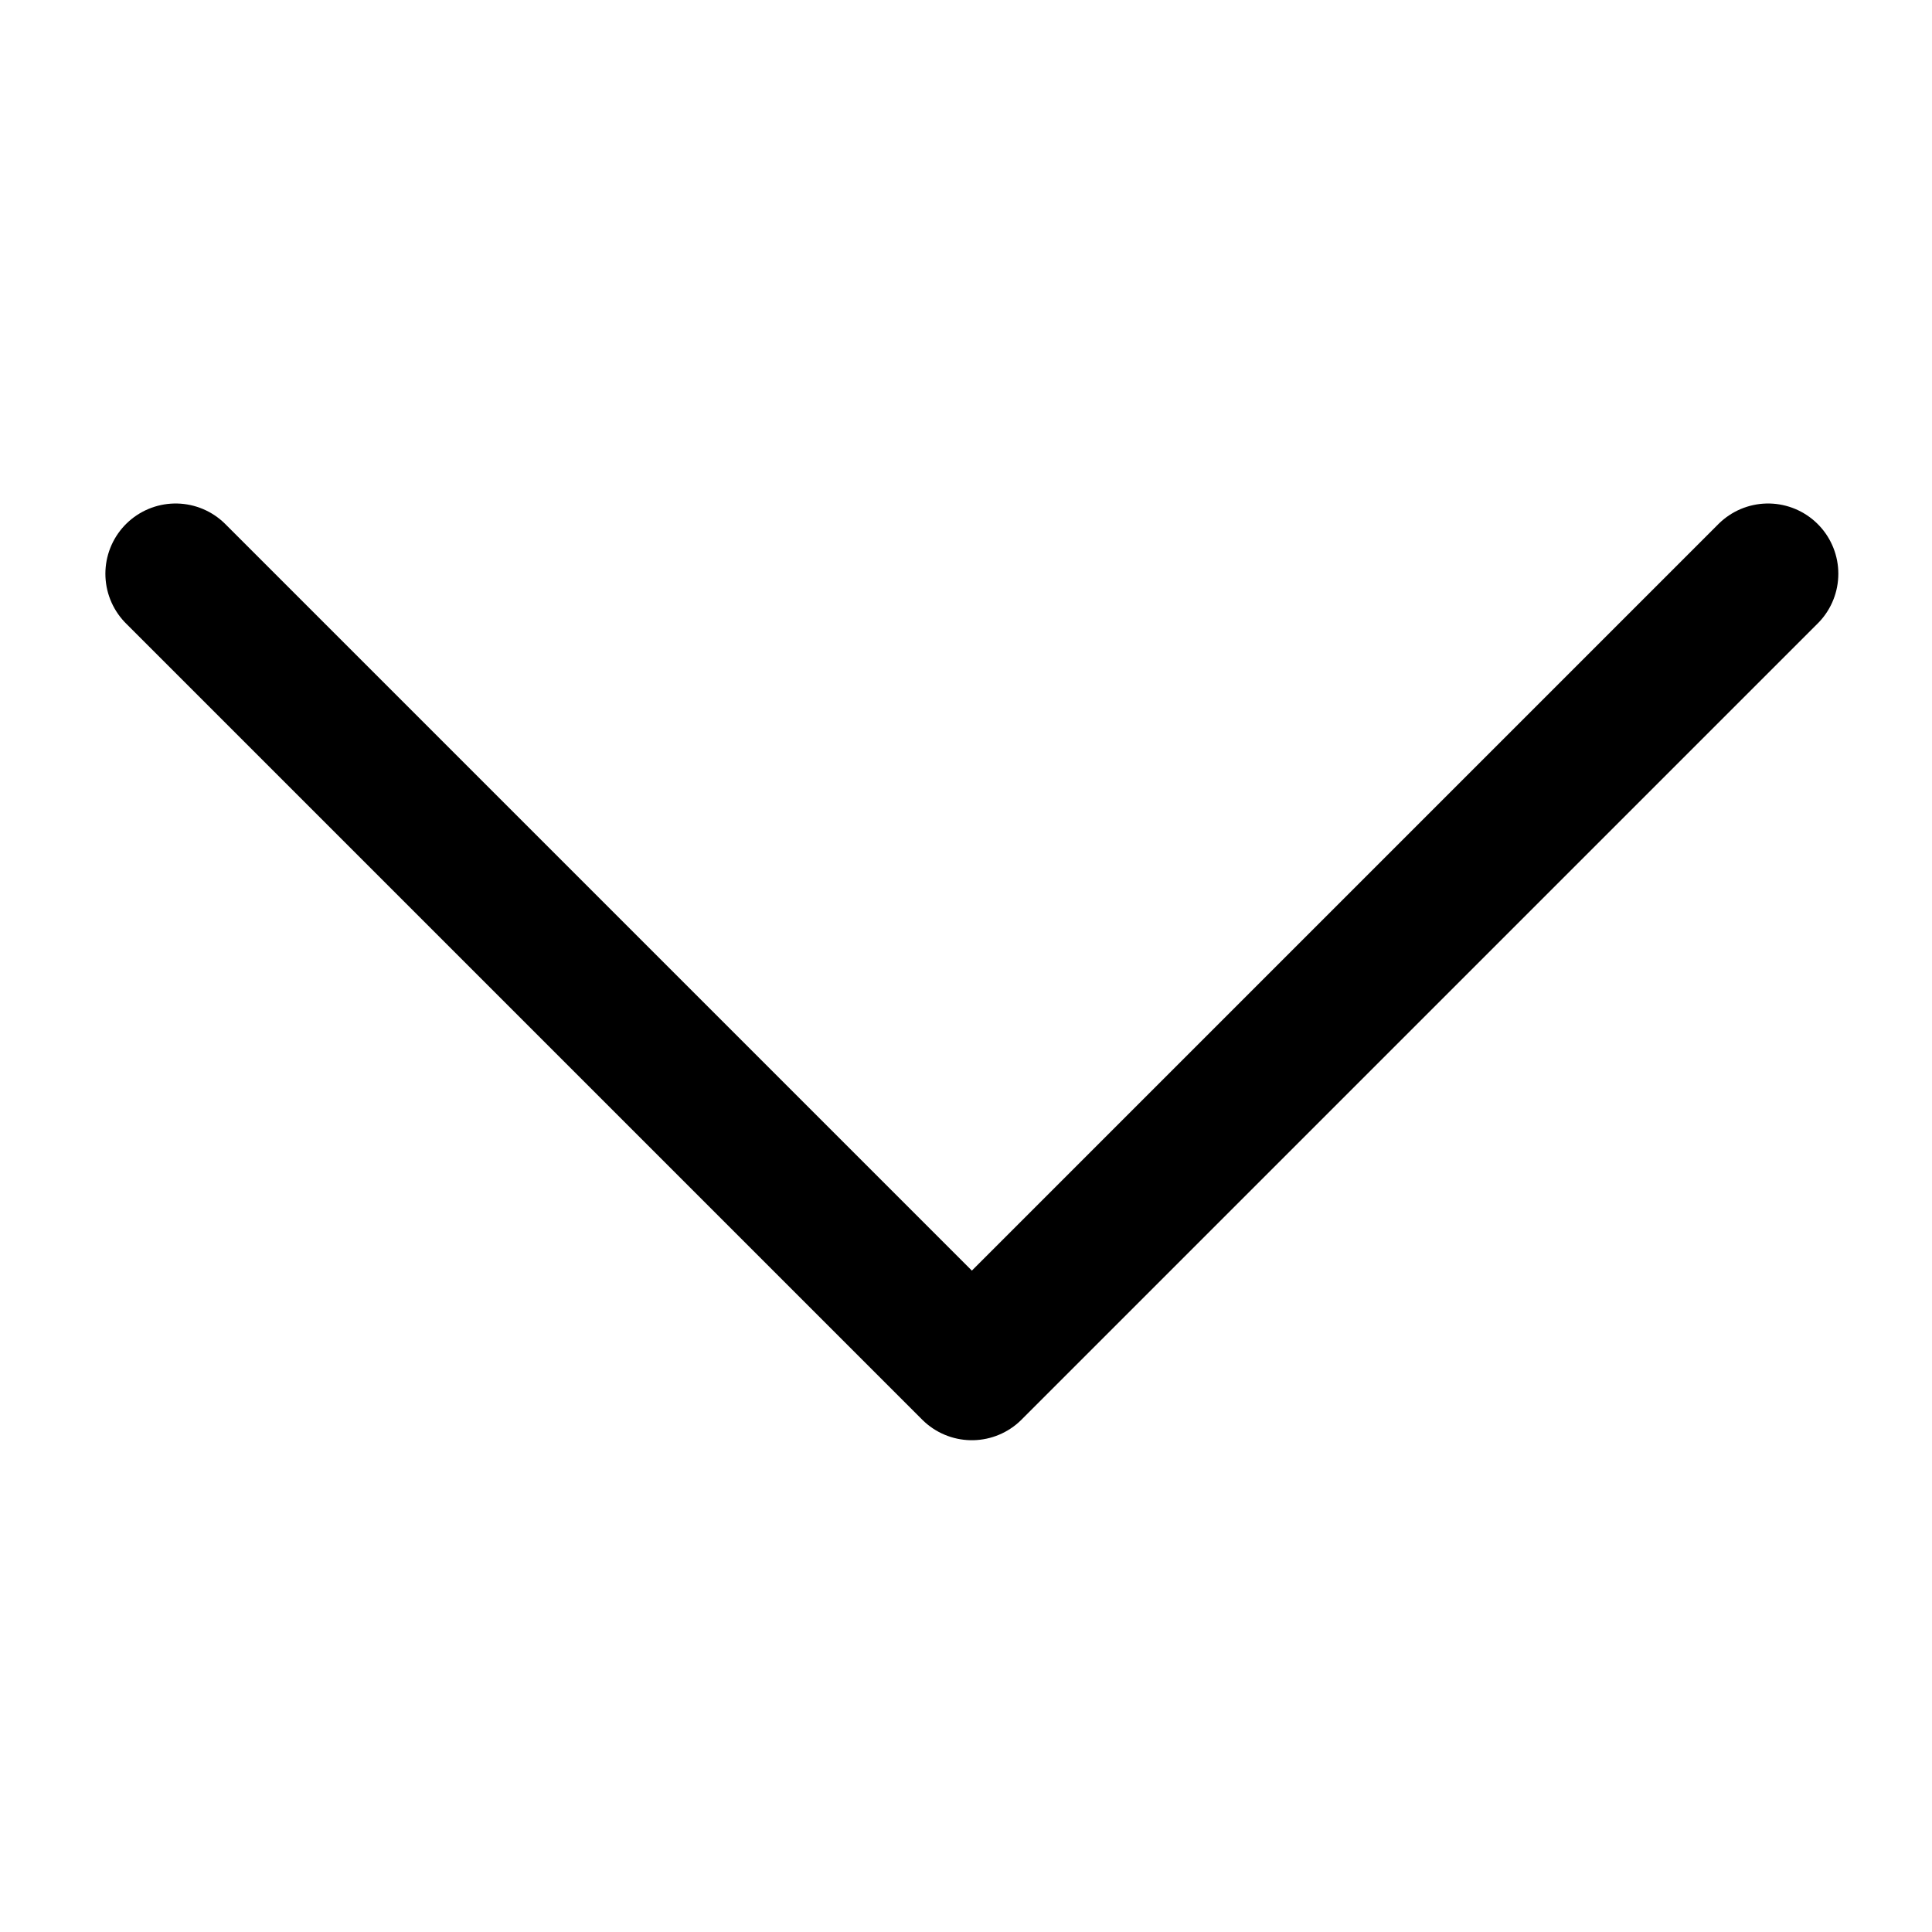
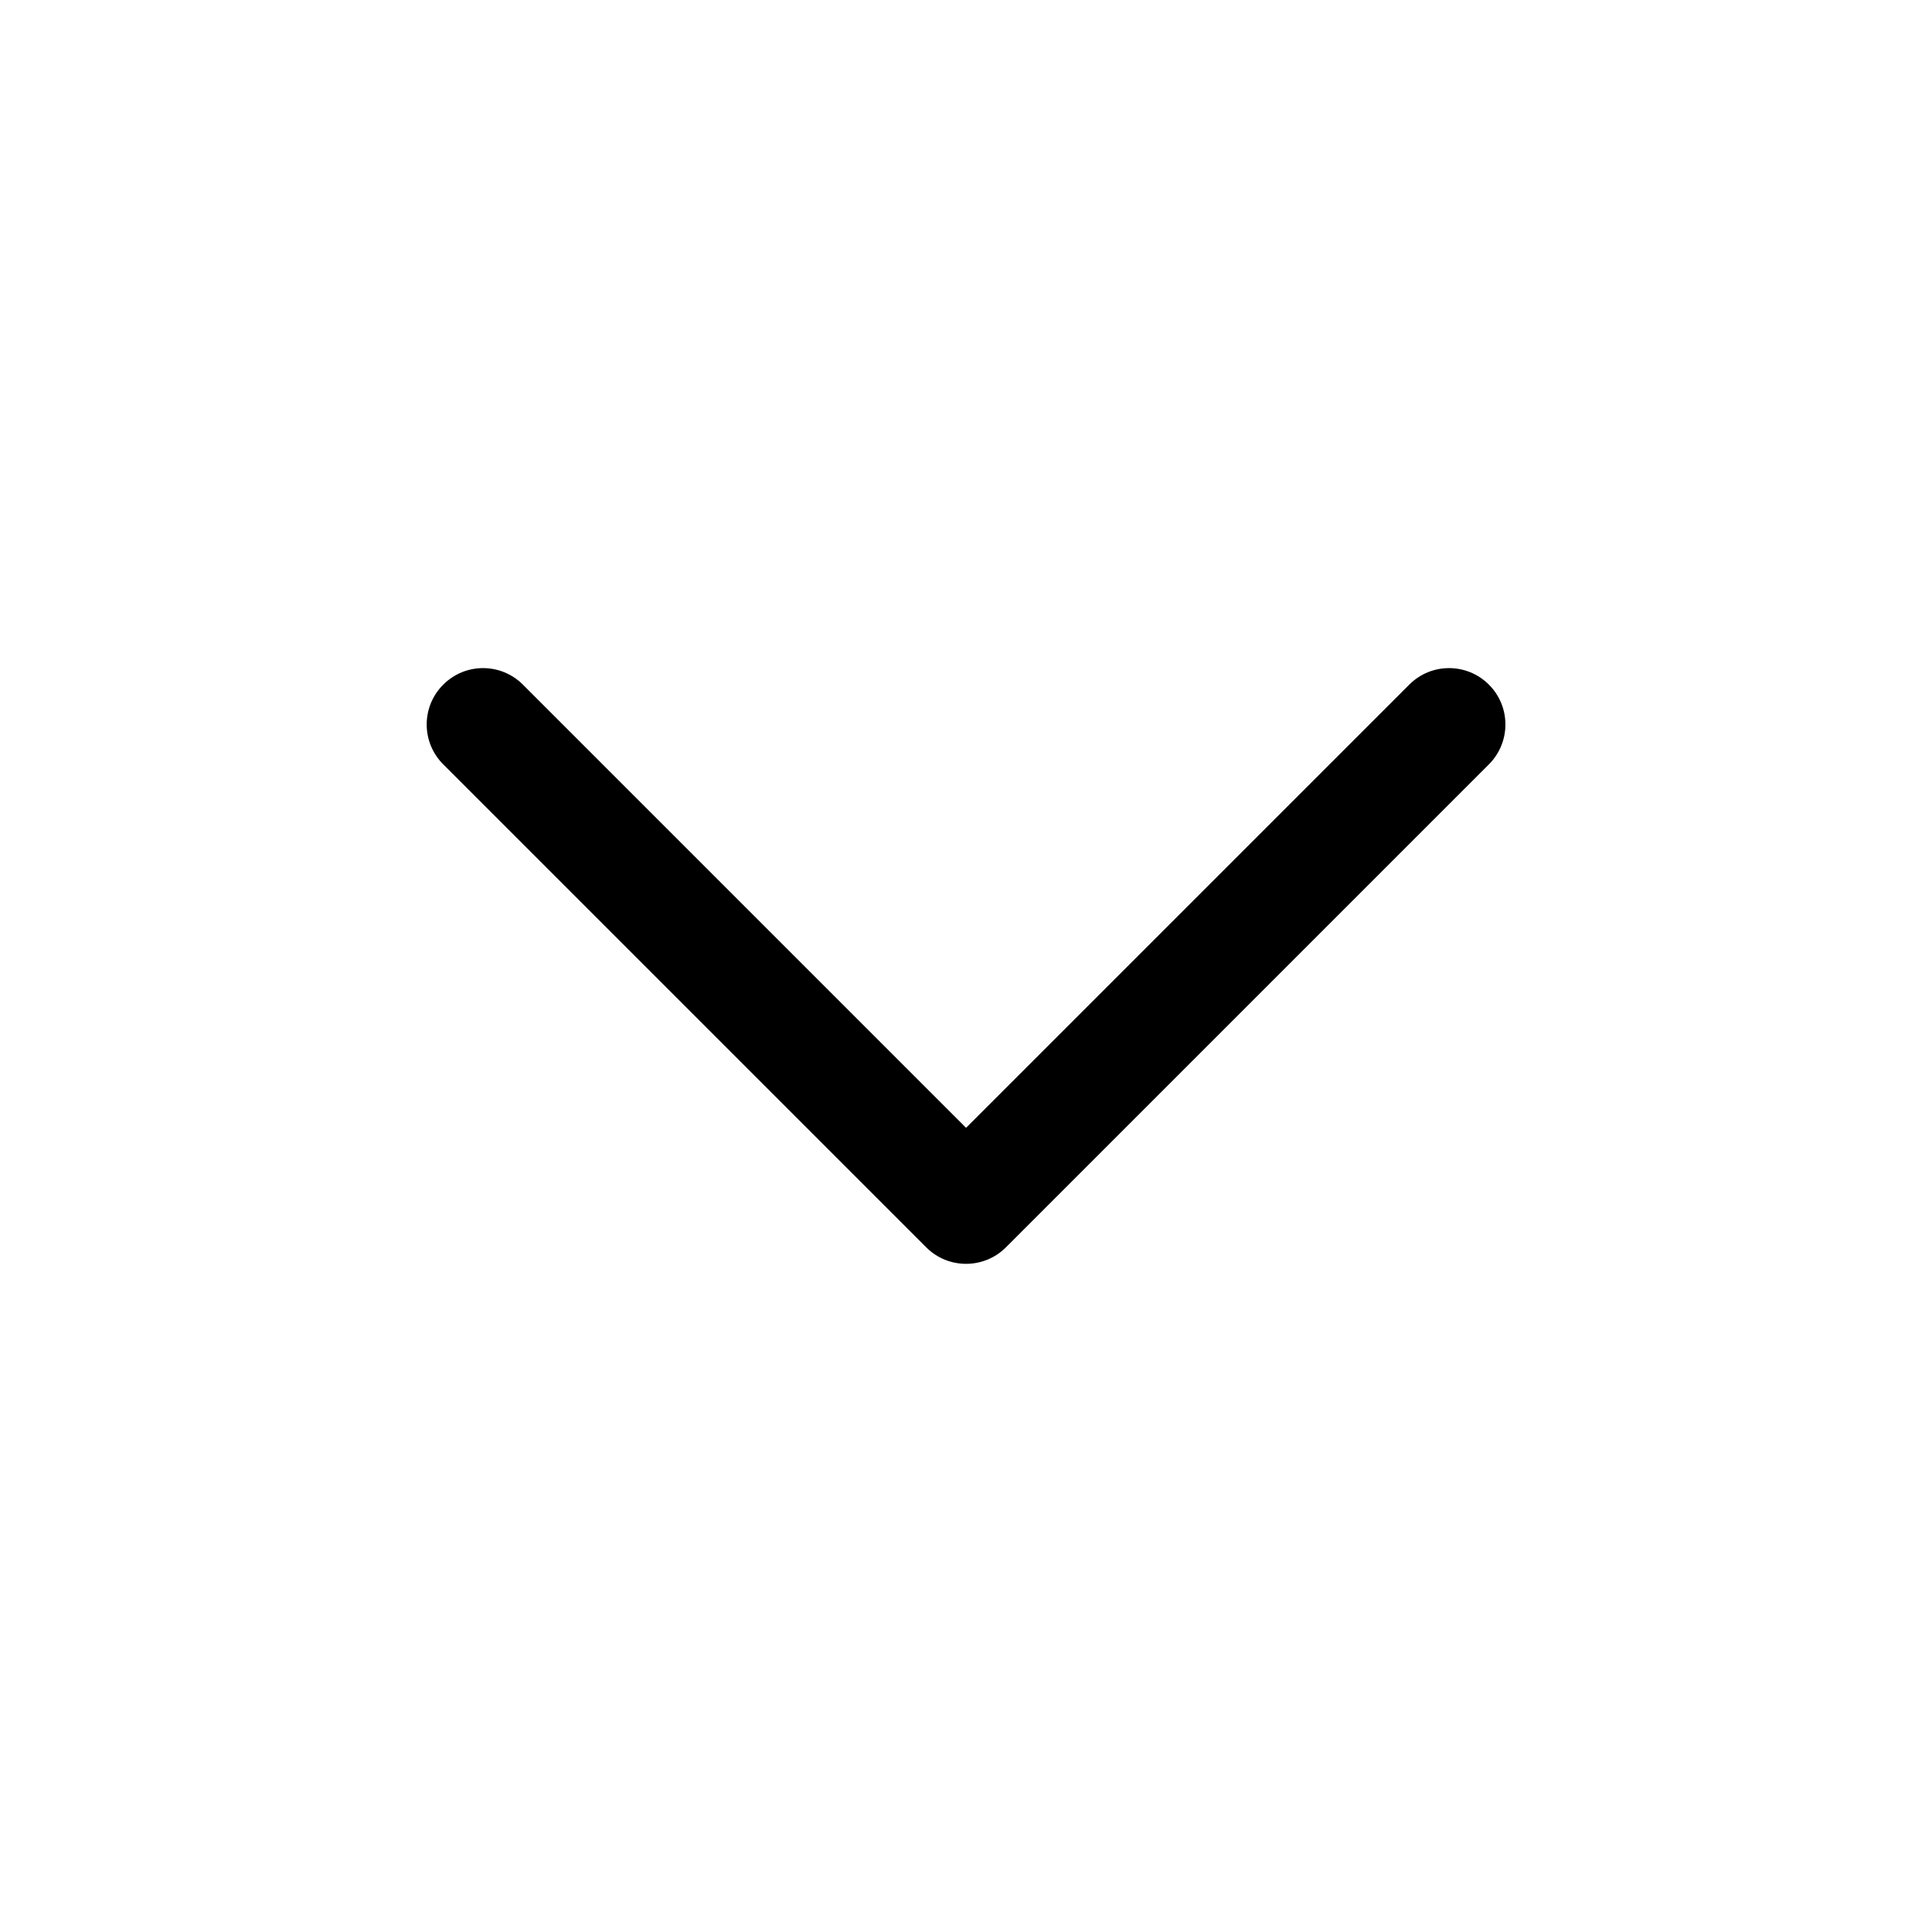
- <svg xmlns="http://www.w3.org/2000/svg" viewBox="0 0 165 165" fill="none">
-   <path d="M15 49L83 117L151 49" stroke="currentColor" stroke-width="12" stroke-linecap="round" stroke-linejoin="round" />
+ <svg xmlns="http://www.w3.org/2000/svg" width="24" height="24" viewBox="0 0 24 24" fill="none">
+   <path fill-rule="evenodd" clip-rule="evenodd" d="M5.506 8.505C5.779 8.231 6.222 8.231 6.496 8.505L12.001 14.01L17.506 8.505C17.779 8.231 18.222 8.231 18.496 8.505C18.769 8.778 18.769 9.221 18.496 9.495L12.496 15.495C12.222 15.768 11.779 15.768 11.506 15.495L5.506 9.495C5.232 9.221 5.232 8.778 5.506 8.505Z" fill="#000000" />
</svg>
